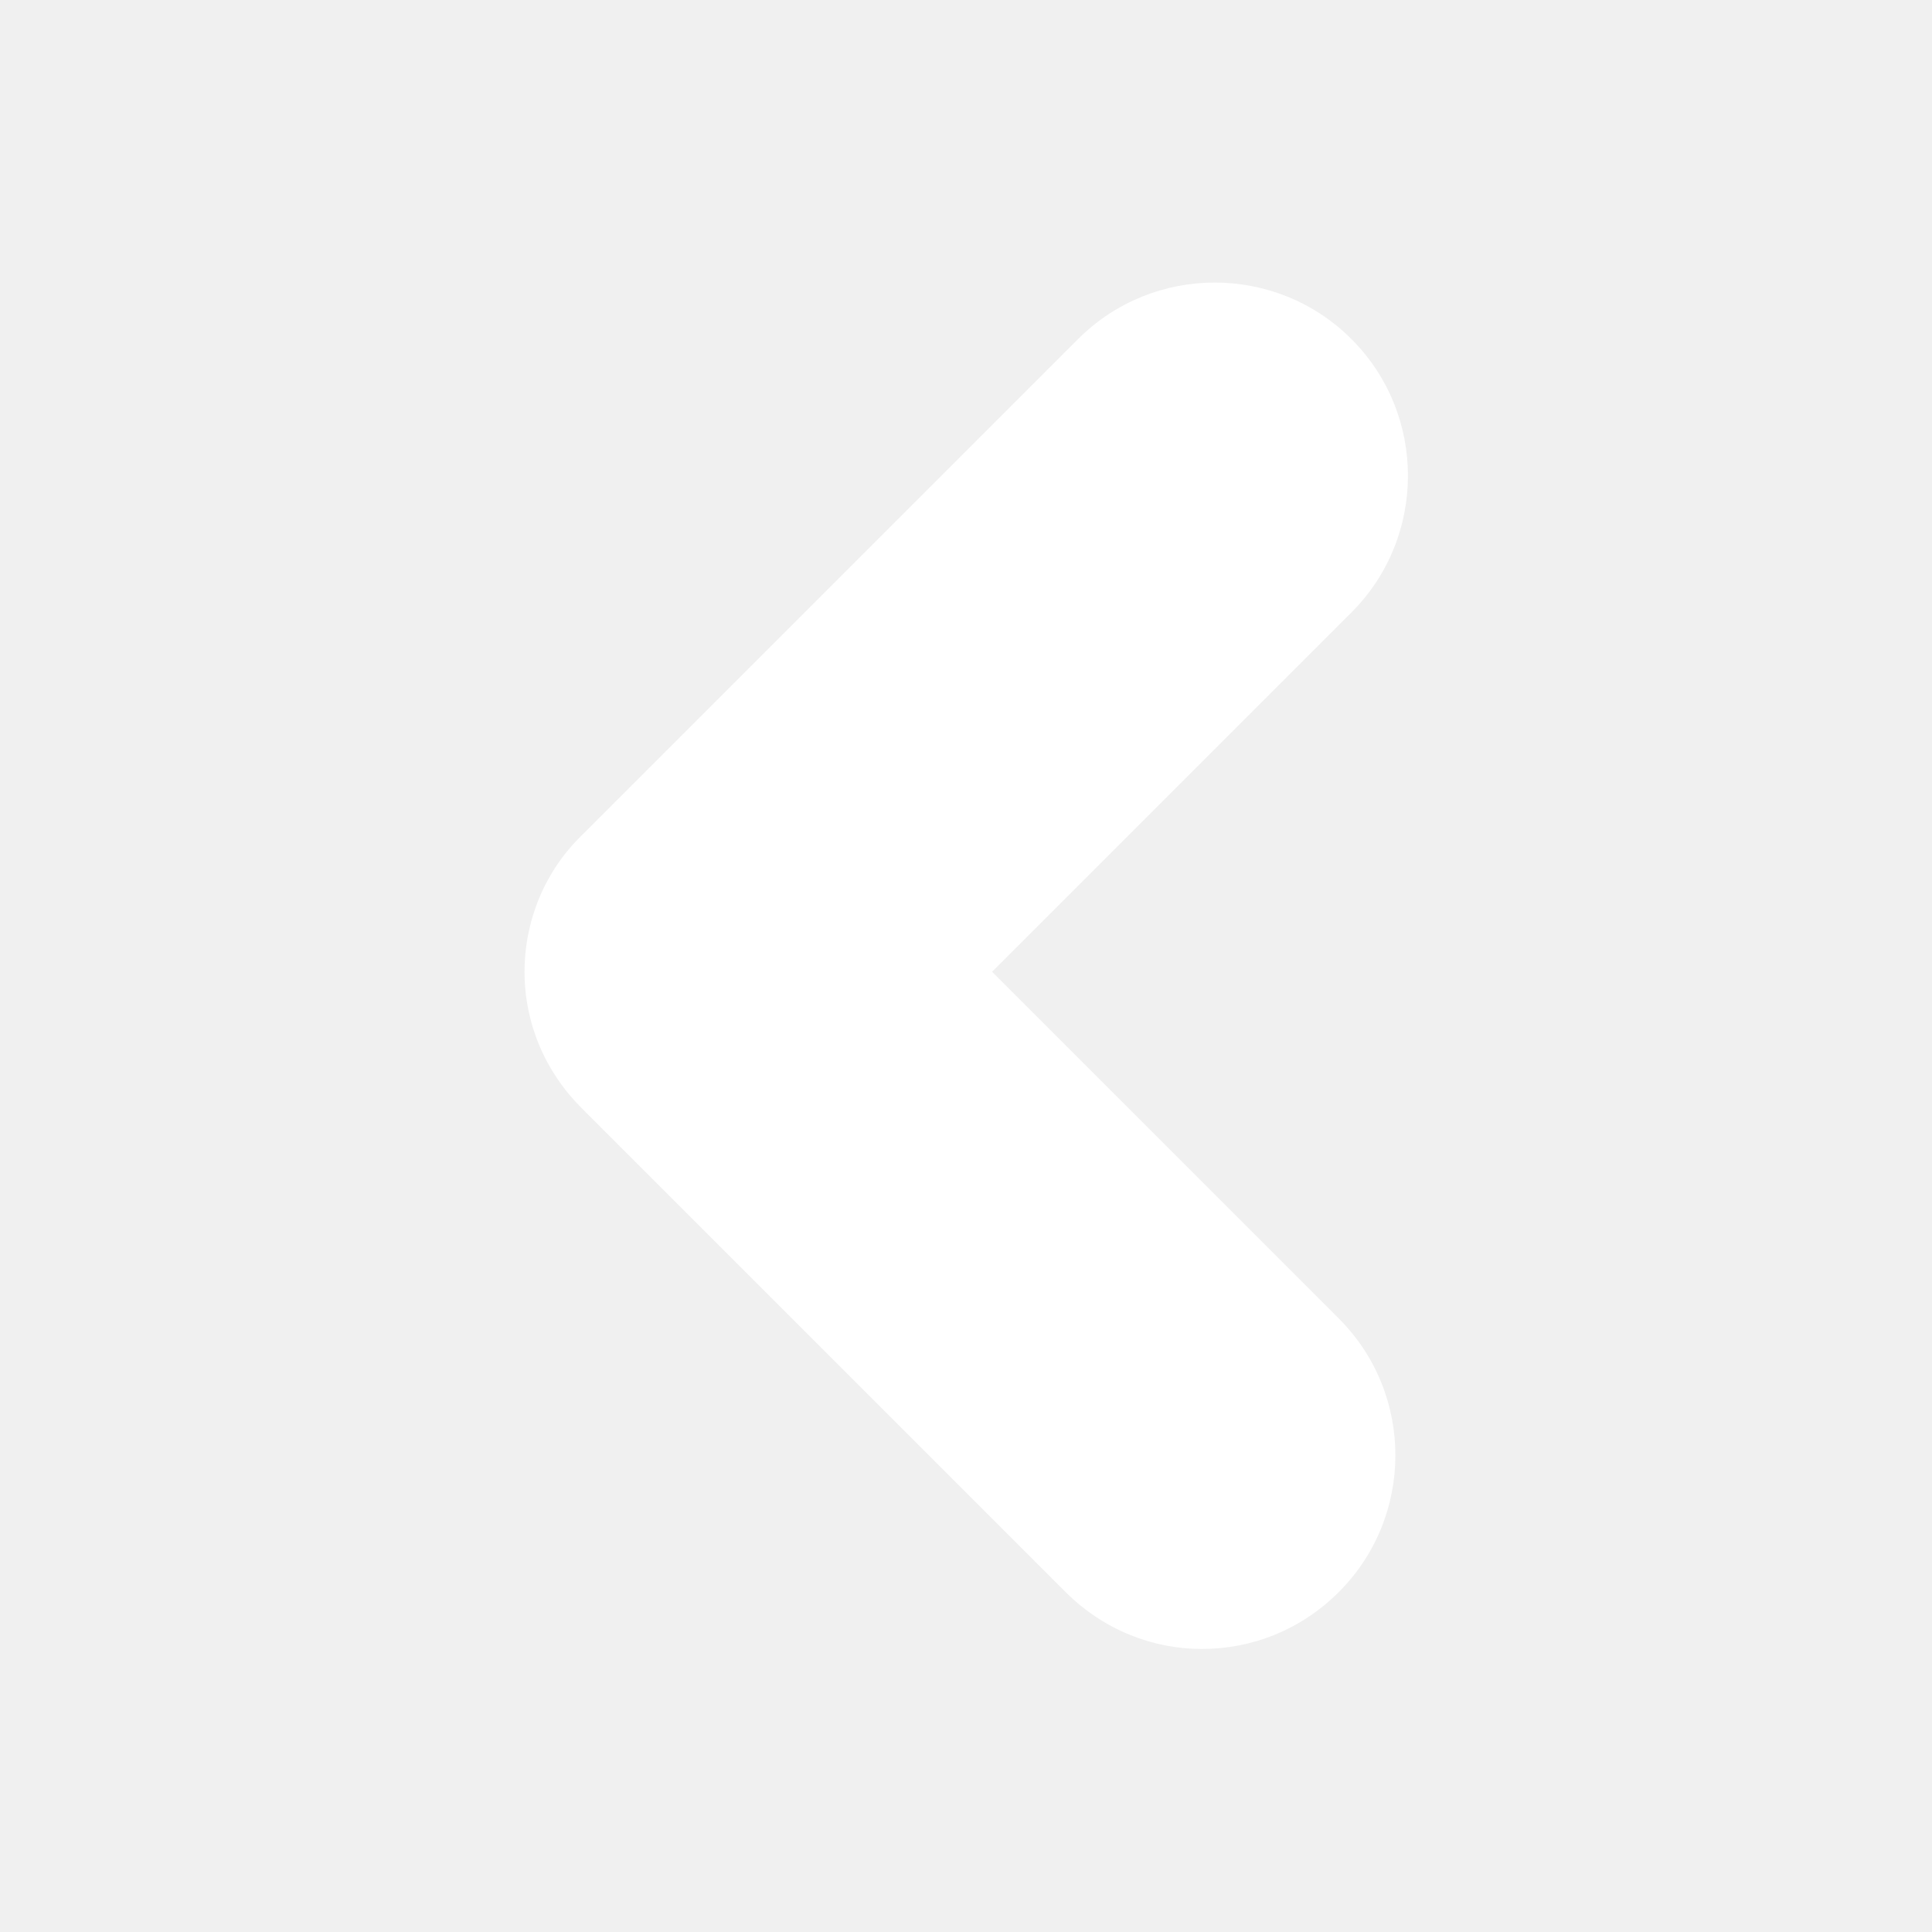
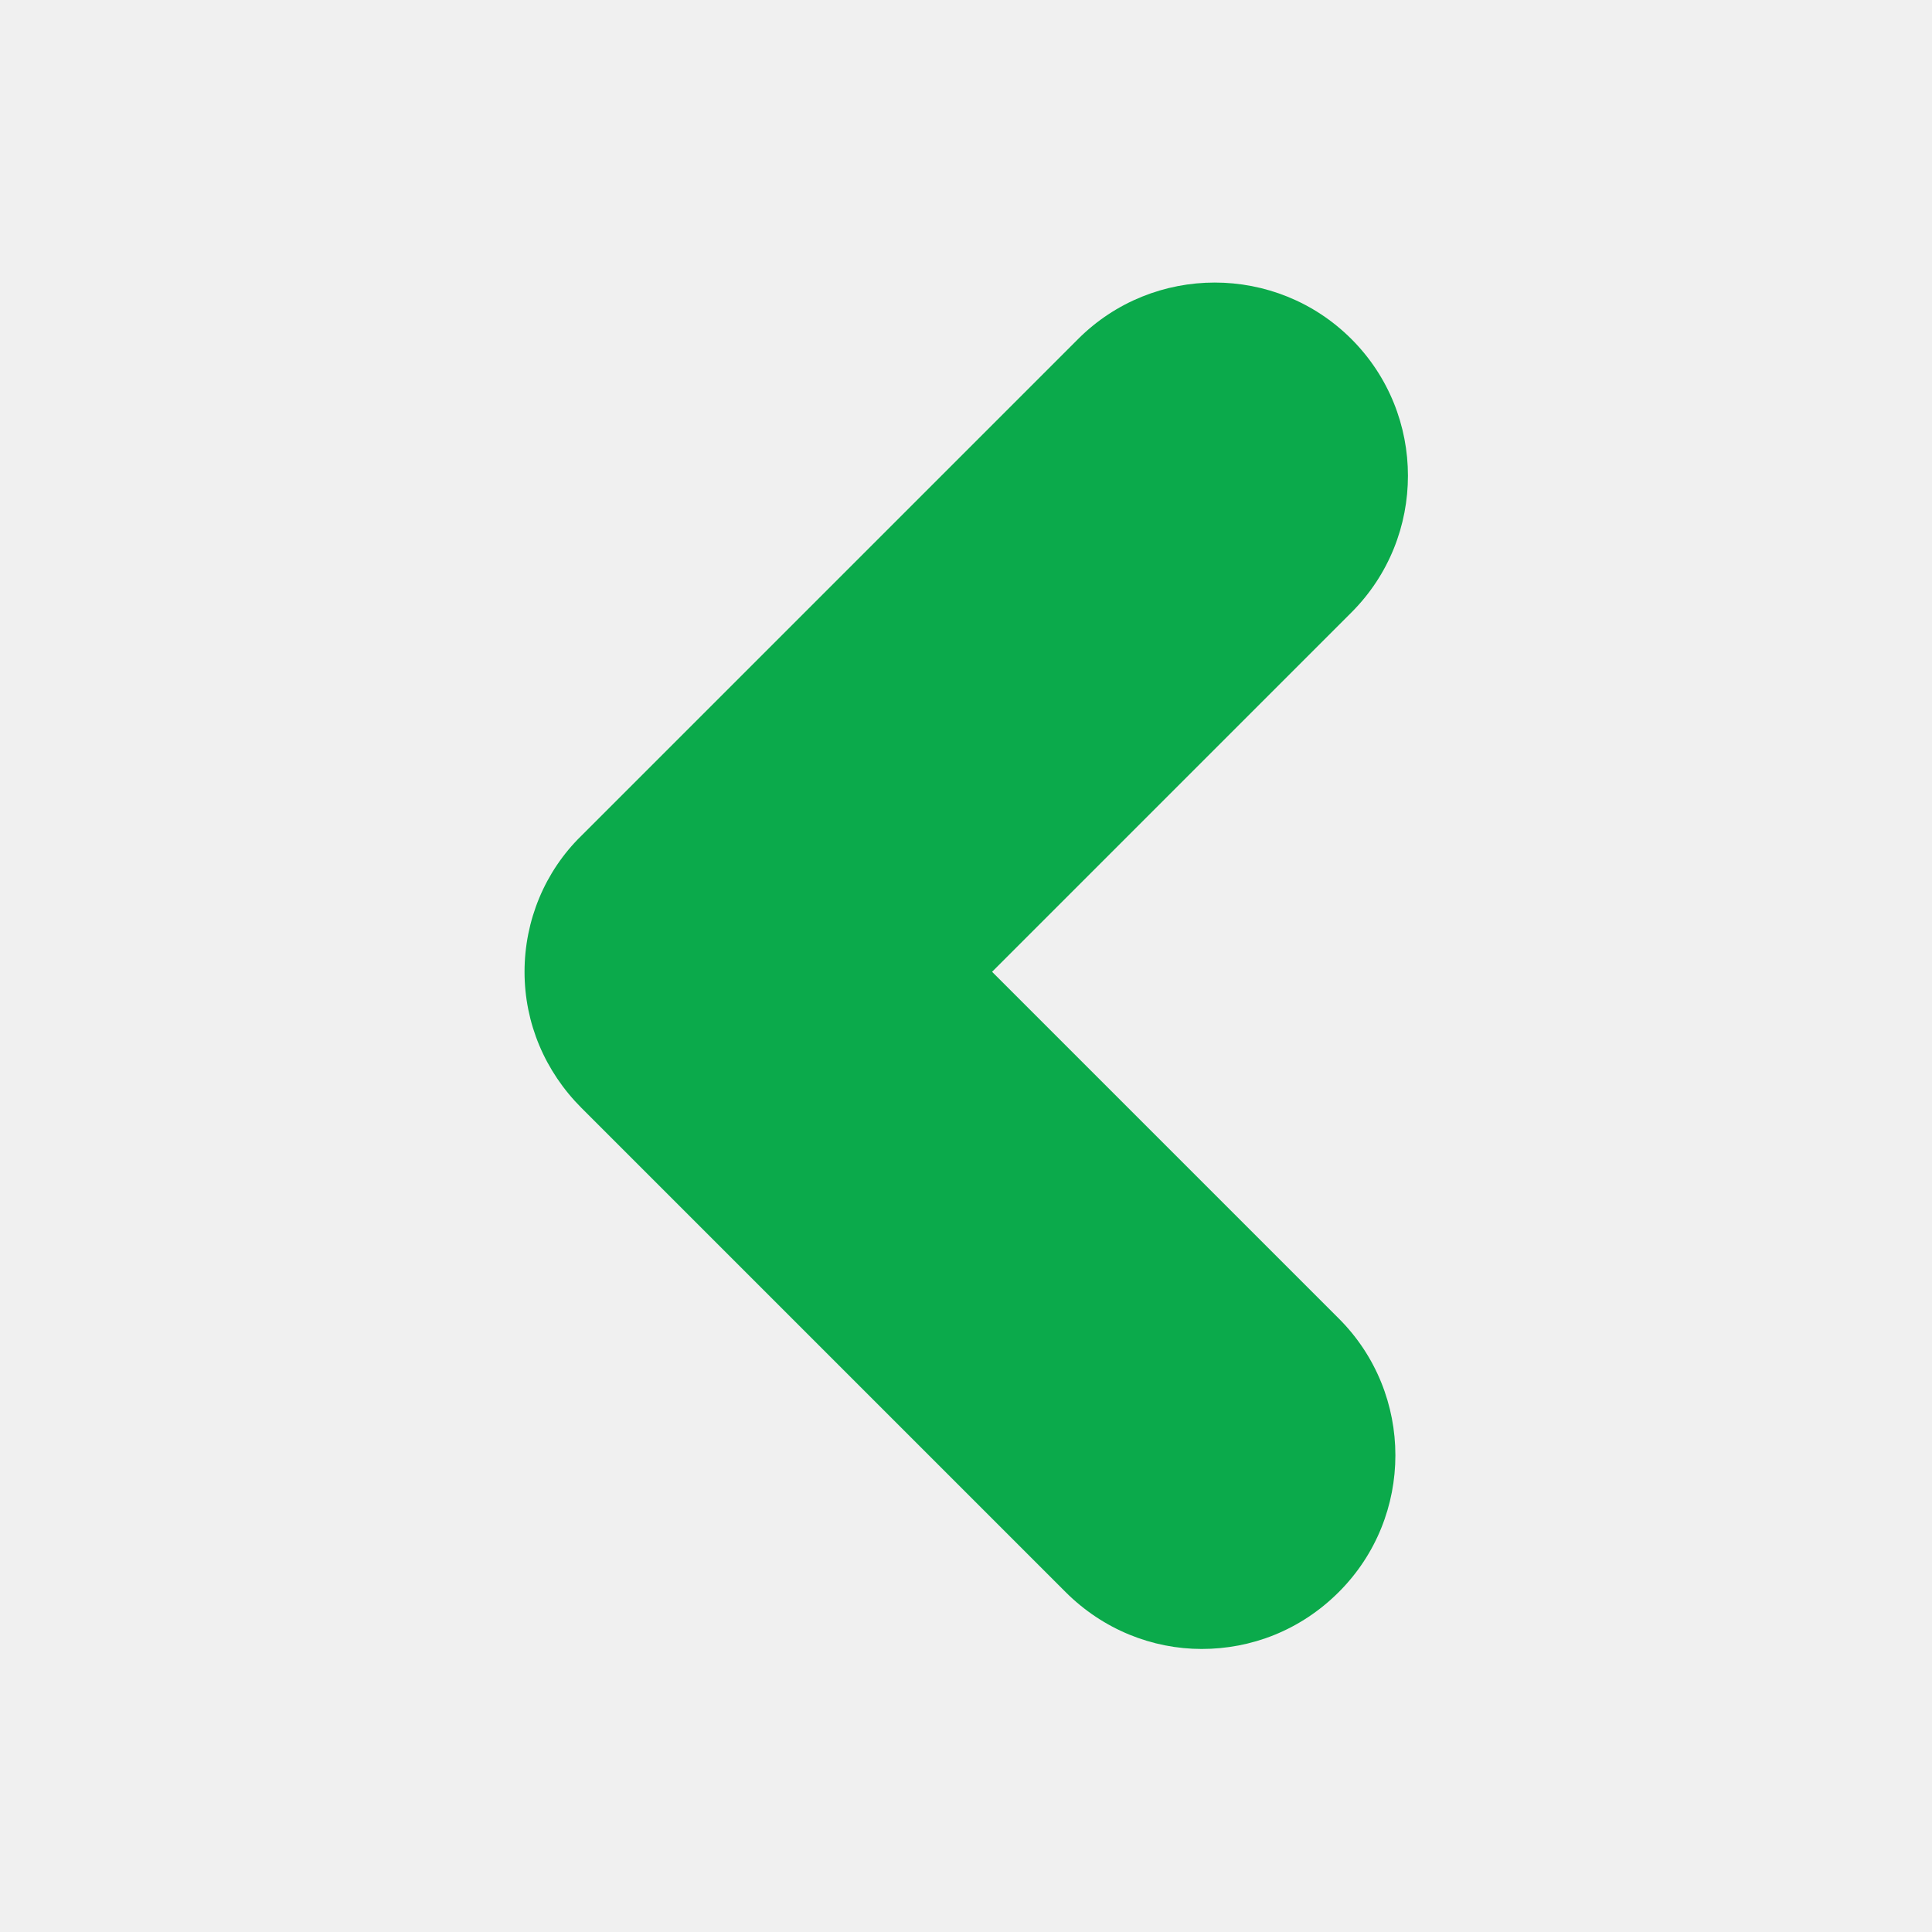
<svg xmlns="http://www.w3.org/2000/svg" version="1.1" id="Layer_1" x="0px" y="0px" width="200px" height="200px" viewBox="-149 151 200 200" enable-background="new -149 151 200 200" xml:space="preserve">
-   <path fill="#FFFFFF" d="M-24.6,321.7c-5.1,0-10.2-2-14.1-5.9l-50.1-50.1c-3.8-3.8-5.9-8.8-5.9-14.1s2.1-10.4,5.9-14.1l51.4-51.4  c7.8-7.8,20.5-7.8,28.3,0s7.8,20.5,0,28.3l-37.2,37.2l35.9,35.9c7.8,7.8,7.8,20.5,0,28.3C-14.4,319.8-19.5,321.7-24.6,321.7z" />
+   <path fill="#0BAA4B" d="M-24.6,321.7c-5.1,0-10.2-2-14.1-5.9l-50.1-50.1c-3.8-3.8-5.9-8.8-5.9-14.1s2.1-10.4,5.9-14.1l51.4-51.4  c7.8-7.8,20.5-7.8,28.3,0s7.8,20.5,0,28.3l-37.2,37.2l35.9,35.9c7.8,7.8,7.8,20.5,0,28.3C-14.4,319.8-19.5,321.7-24.6,321.7z" />
</svg>
